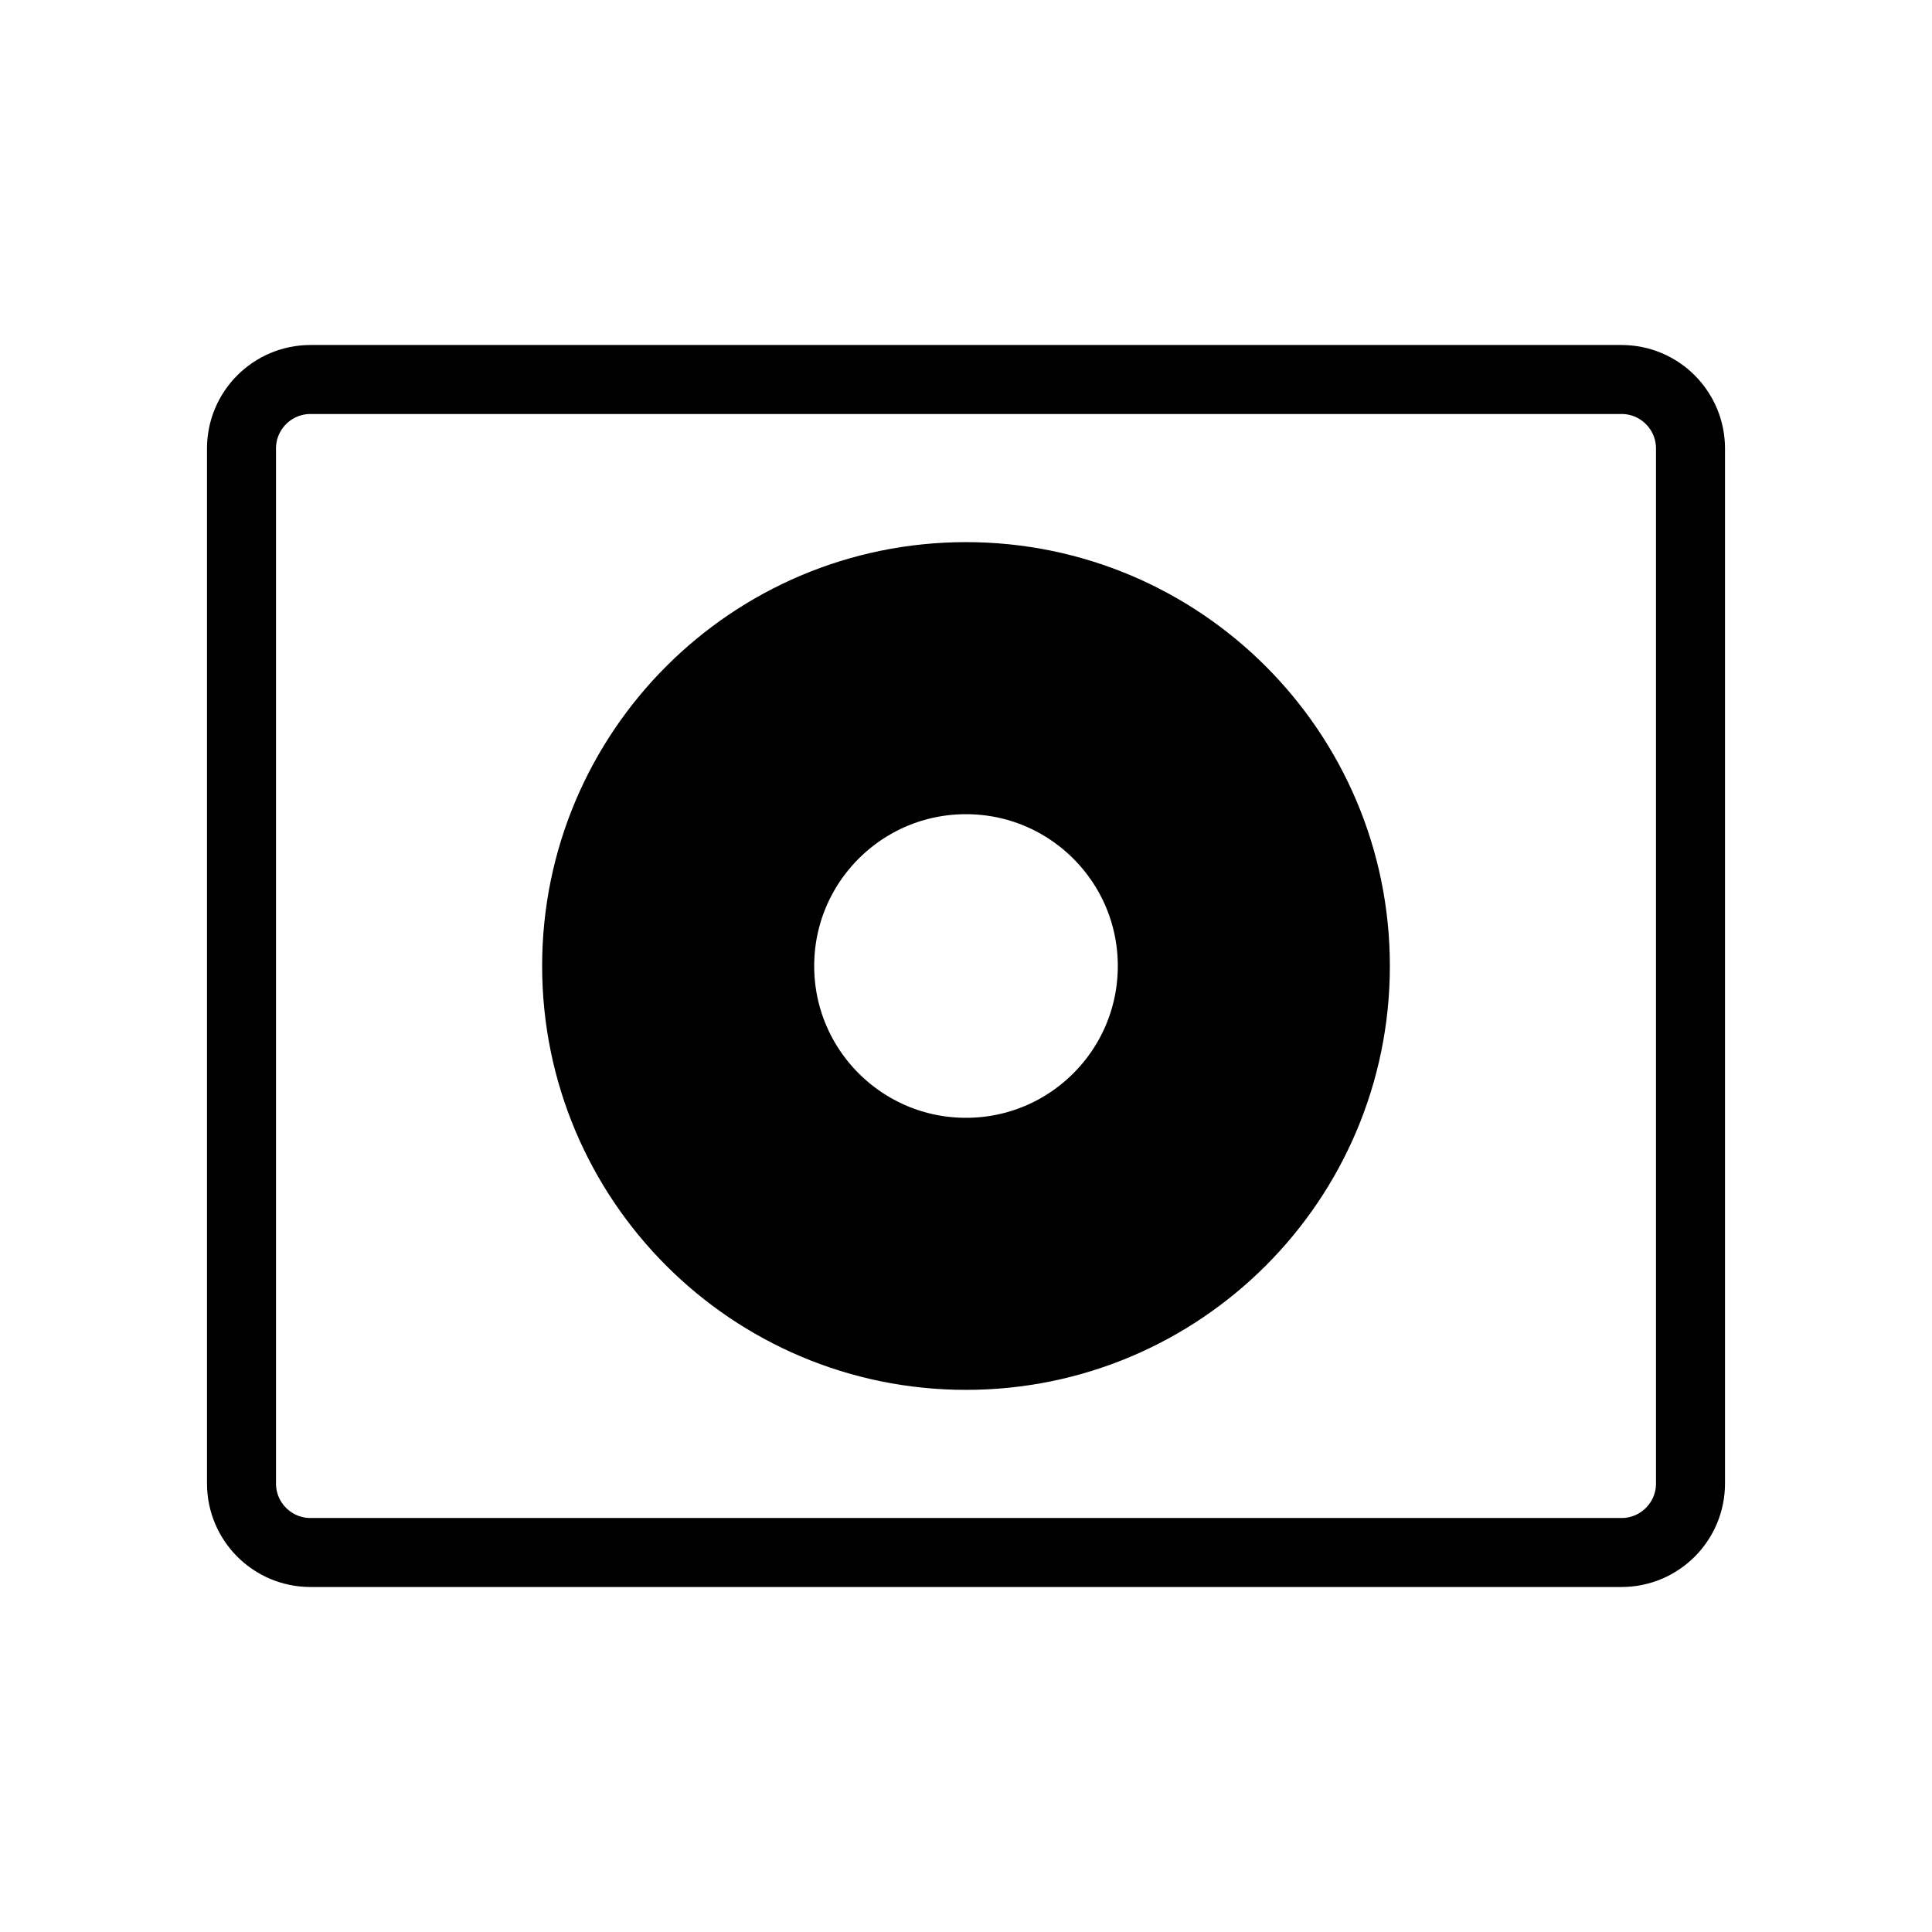
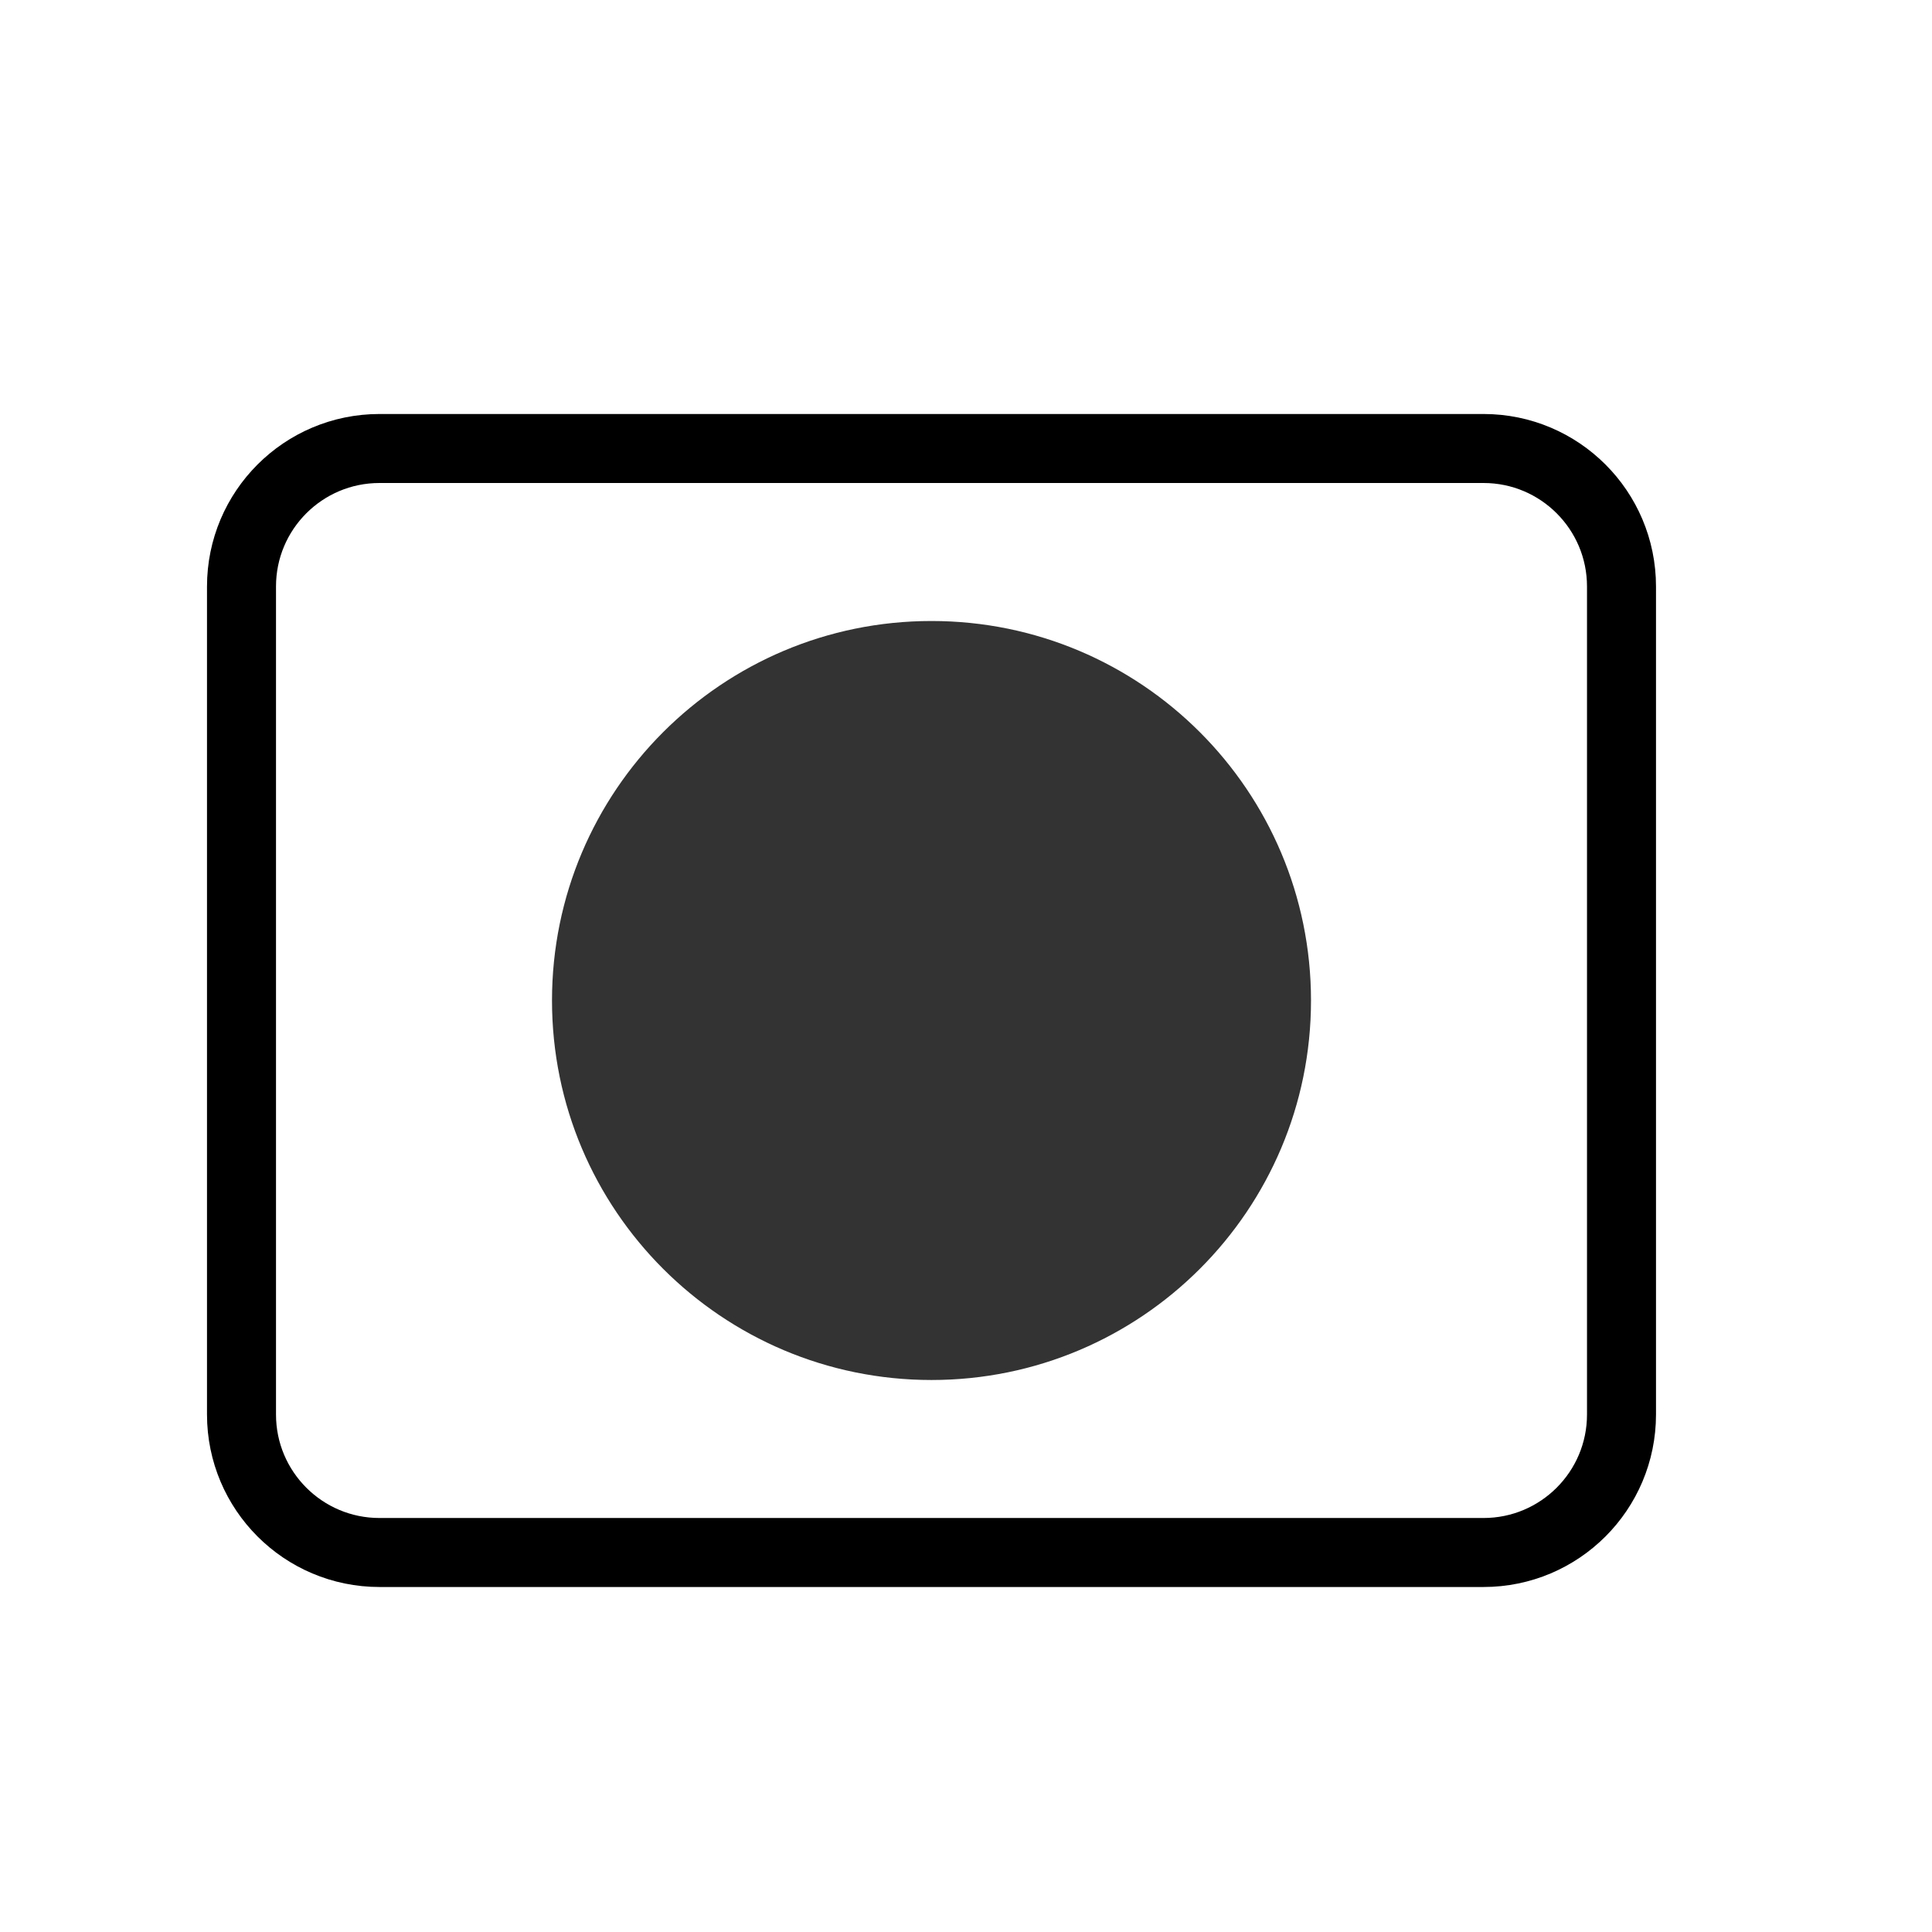
<svg xmlns="http://www.w3.org/2000/svg" width="28" height="28" viewBox="0 0 28 28" stroke="currentColor" stroke-linecap="round" stroke-linejoin="round" fill="none">
-   <path d="M24.5 21.5v-15a1 1 0 0 0-1-1h-19a1 1 0 0 0-1 1v15a1 1 0 0 0 1 1h19a1 1 0 0 0 1-1Z" class="icon-stroke-gray-primary" />
-   <path stroke-width="2" d="M19.143 14a5.143 5.143 0 1 1-10.286 0 5.143 5.143 0 0 1 10.286 0Z" class="icon-stroke-blue-primary" />
-   <path stroke-width="2" d="M17.2 14a3.2 3.2 0 1 1-6.4 0 3.2 3.2 0 0 1 6.4 0Z" class="icon-stroke-blue-secondary" />
+   <path opacity=".8" d="M19 14.5a5.5 5.5 0 1 1-11 0 5.5 5.5 0 0 1 11 0" fill="currentColor" stroke="none" class="icon-fill-blue-primary" />
+   <path d="M3.5 8.5v12a2 2 0 0 0 2 2h16a2 2 0 0 0 2-2v-12a2 2 0 0 0-2-2h-16a2 2 0 0 0-2 2Z" class="icon-stroke-gray-primary" />
</svg>
